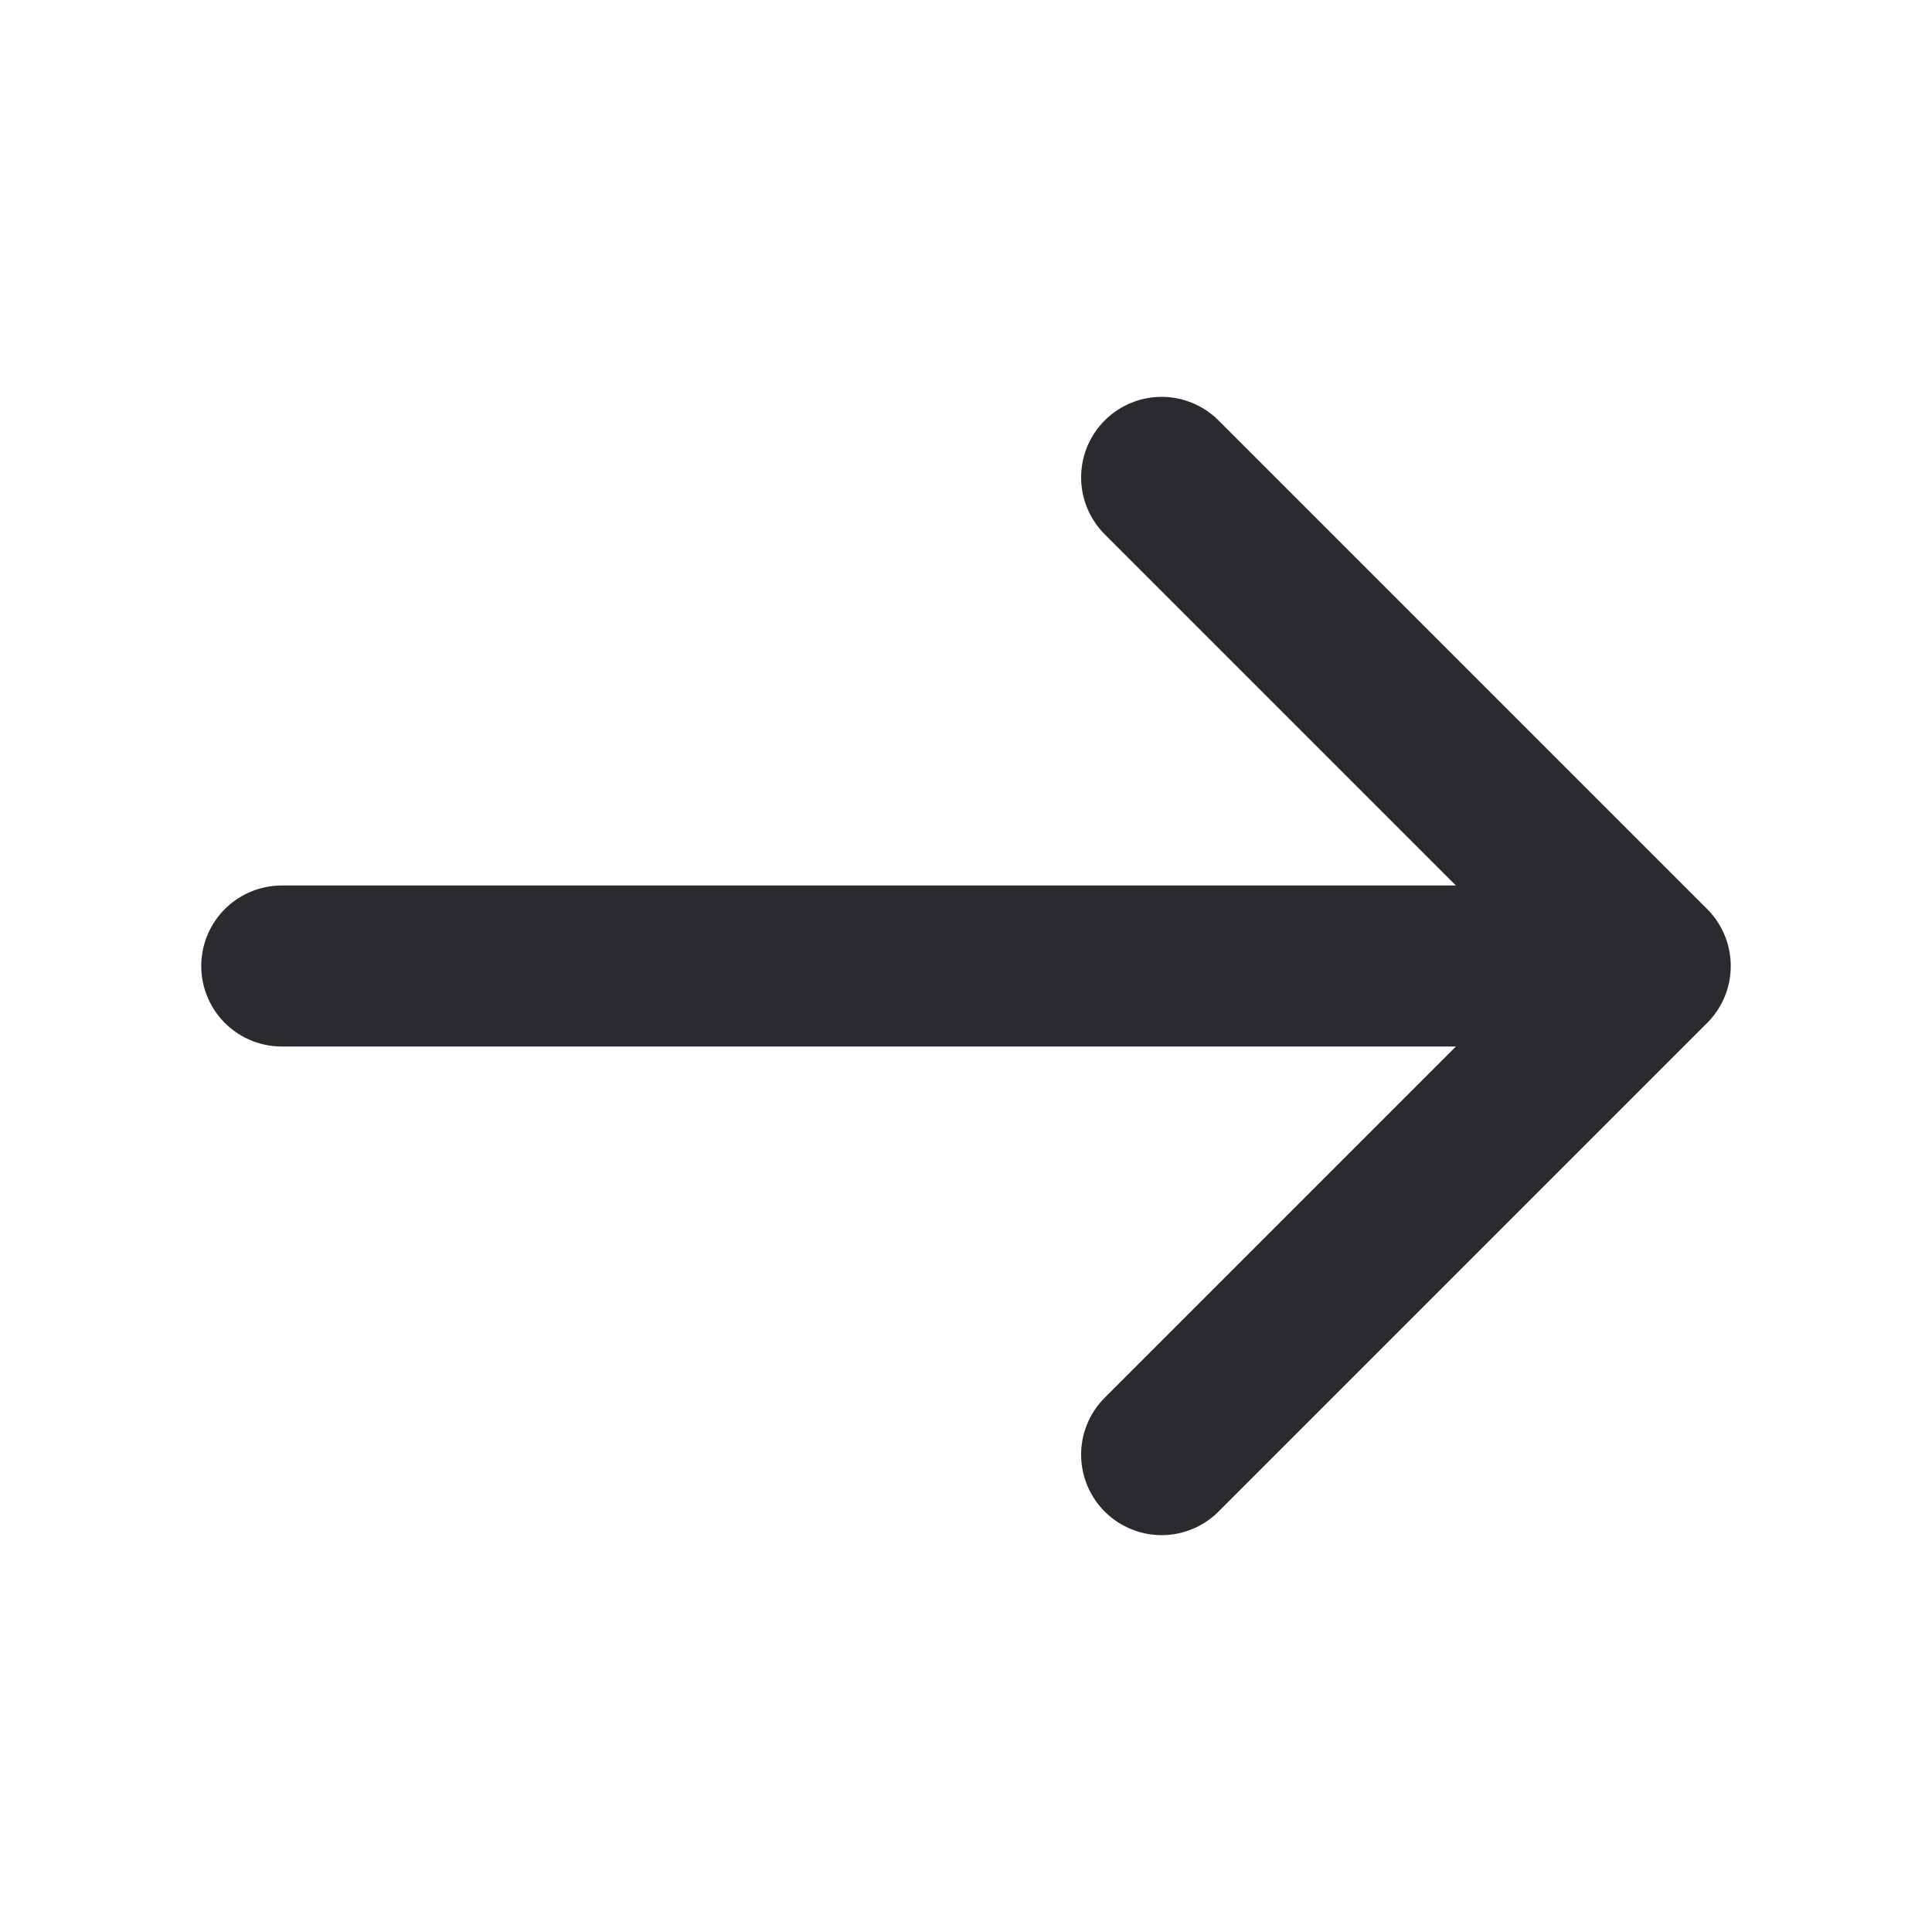
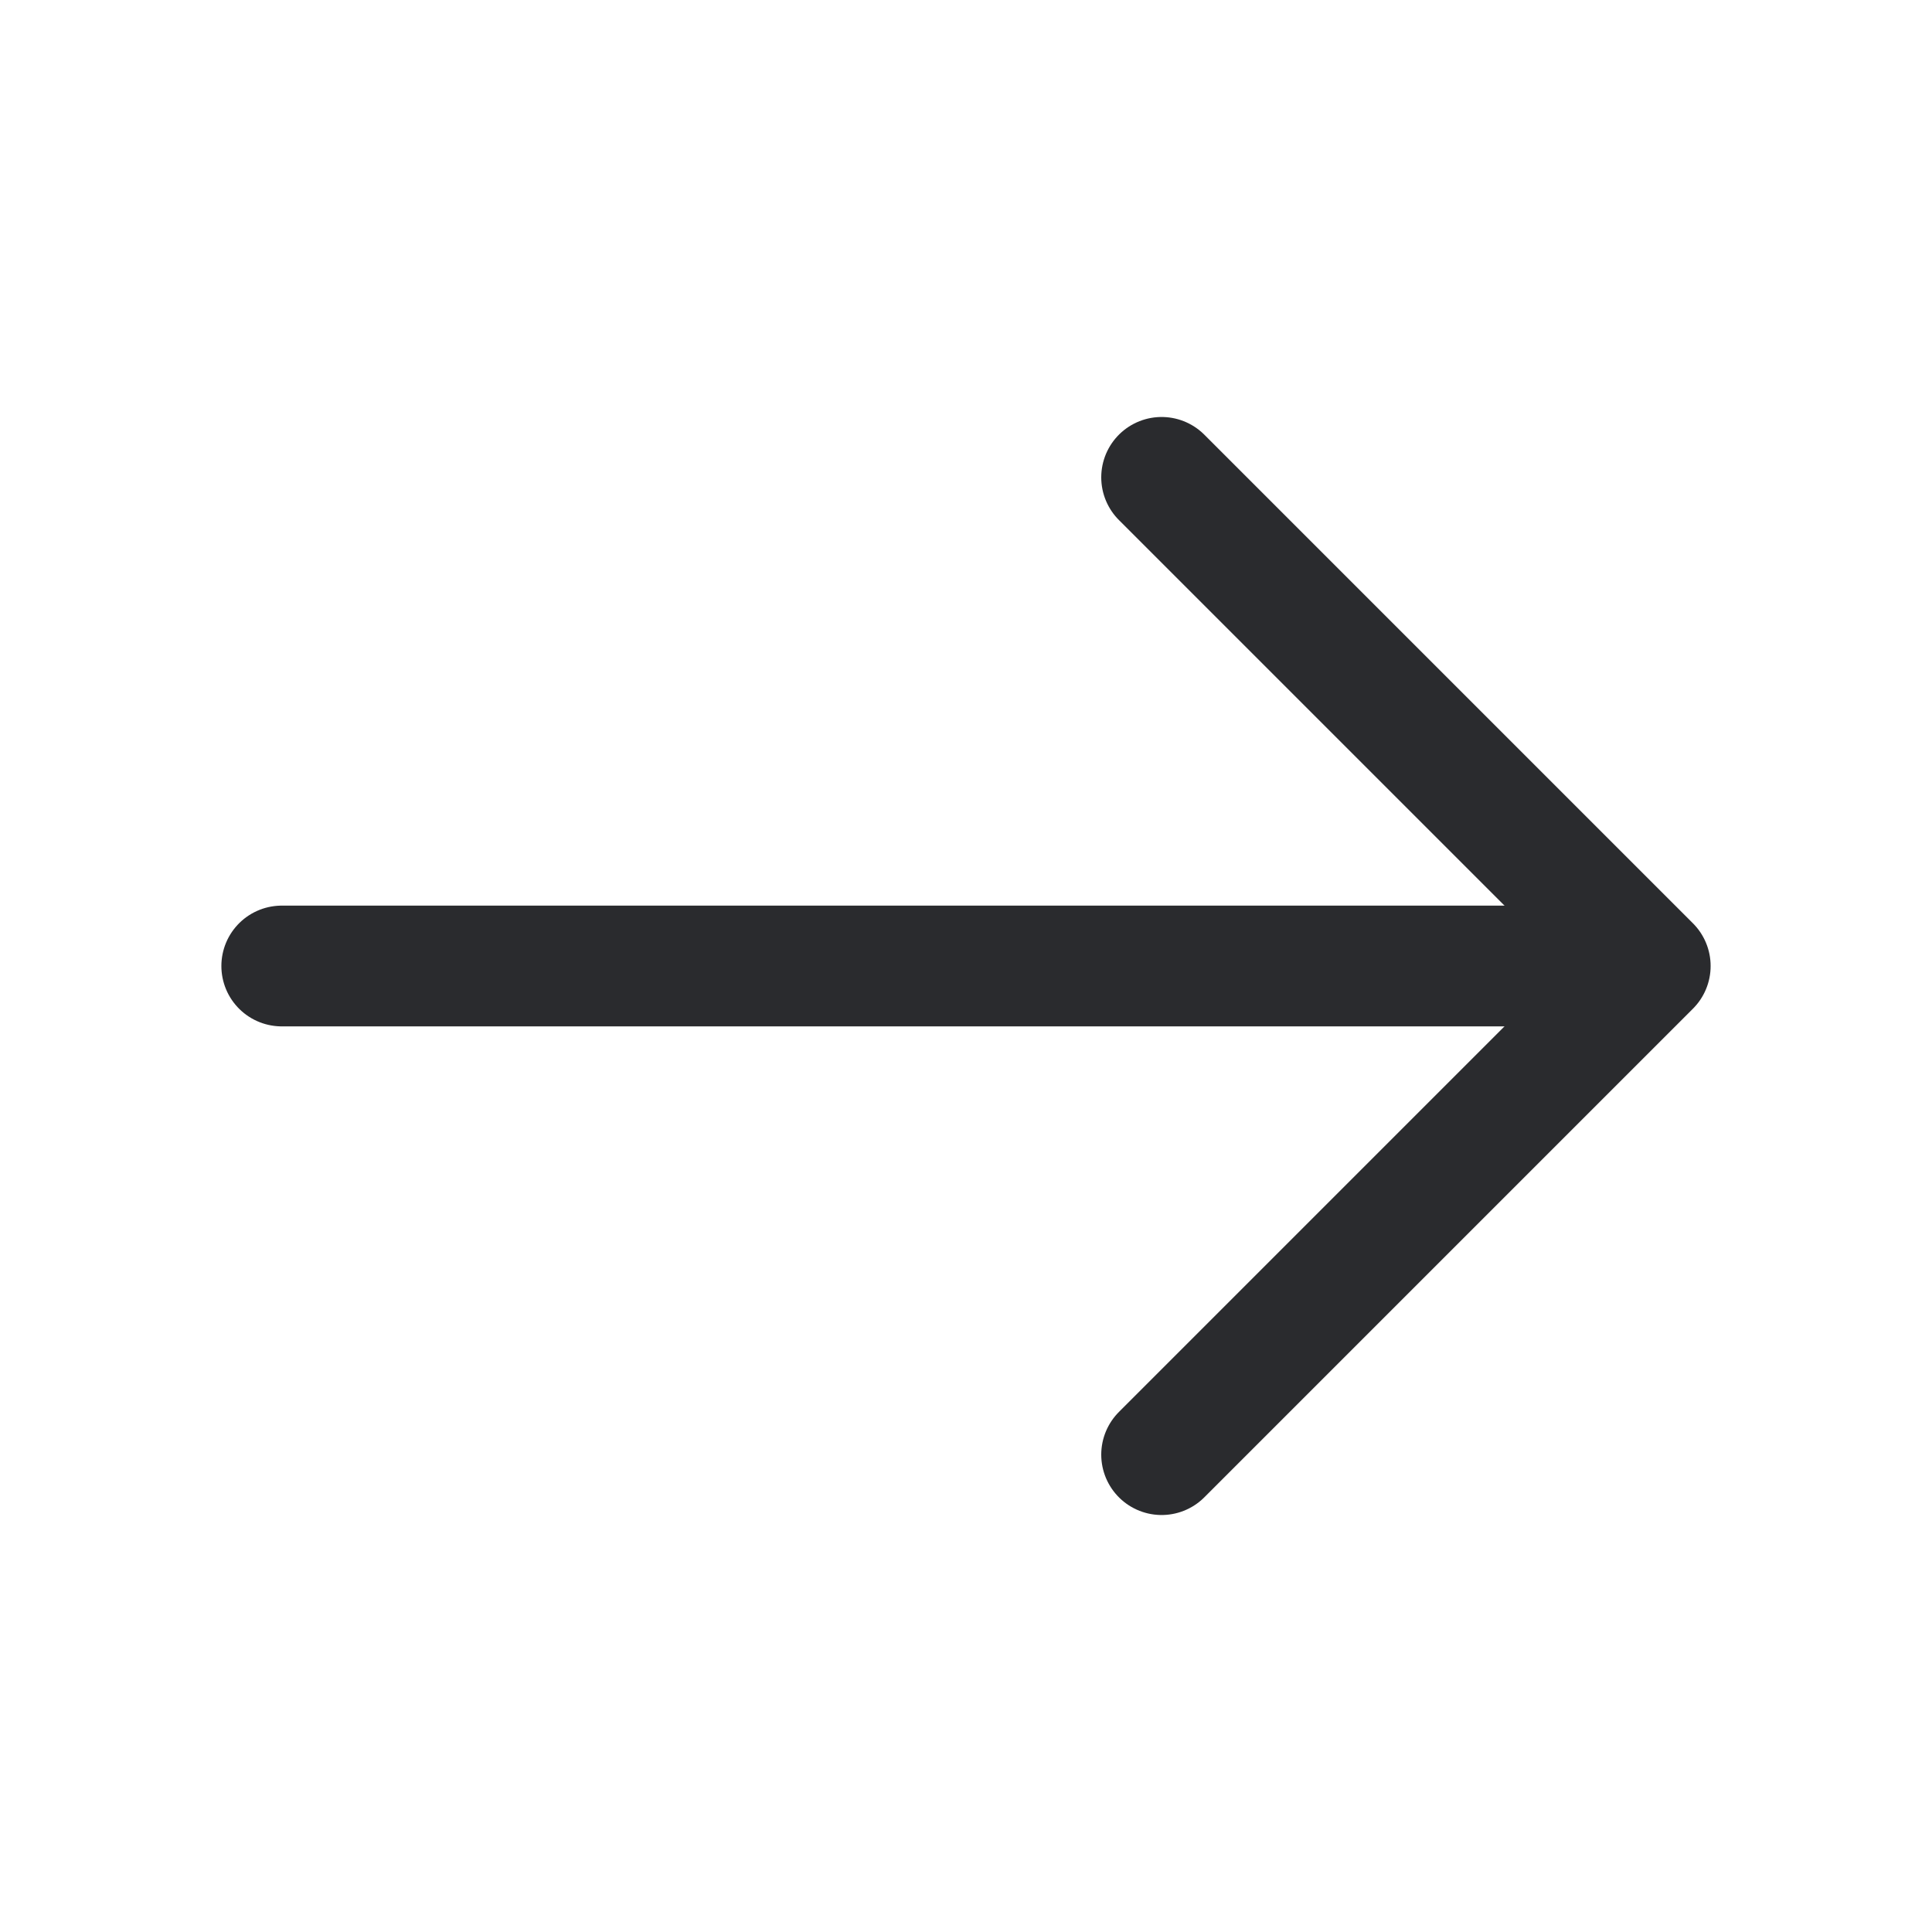
- <svg xmlns="http://www.w3.org/2000/svg" width="24" height="24" viewBox="0 0 24 24" fill="none">
-   <g id="arrow-right">
-     <path id="Vector" d="M14.43 5.93L20.5 12L14.43 18.07" stroke="#2A2B2E" stroke-width="2" stroke-miterlimit="10" stroke-linecap="round" stroke-linejoin="round" />
-     <path id="Vector_2" d="M3.5 12H20.33" stroke="#2A2B2E" stroke-width="2" stroke-miterlimit="10" stroke-linecap="round" stroke-linejoin="round" />
-   </g>
+ <svg xmlns="http://www.w3.org/2000/svg" width="20" height="20" viewBox="0 0 24 24" fill="none">
+   <path d="M14.43 5.93L20.5 12L14.43 18.07" stroke="#2A2B2E" stroke-width="1.5" stroke-miterlimit="10" stroke-linecap="round" stroke-linejoin="round" />
+   <path d="M3.5 12H20.33" stroke="#2A2B2E" stroke-width="1.5" stroke-miterlimit="10" stroke-linecap="round" stroke-linejoin="round" />
</svg>
